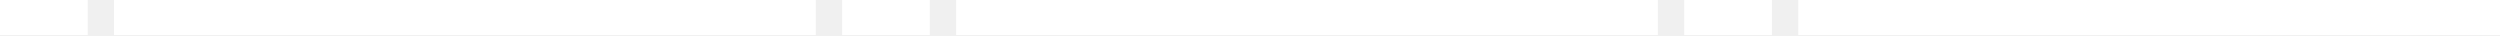
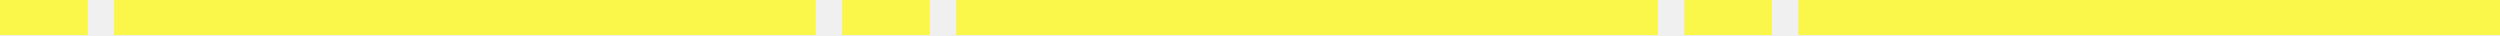
<svg xmlns="http://www.w3.org/2000/svg" width="285" height="4" viewBox="0 0 285 4" fill="none">
-   <line x1="13" y1="2" x2="93" y2="2" stroke="white" stroke-width="4" />
-   <line x1="109" y1="2" x2="189" y2="2" stroke="white" stroke-width="4" />
-   <line x1="205" y1="2" x2="285" y2="2" stroke="white" stroke-width="4" />
-   <line y1="2" x2="10" y2="2" stroke="white" stroke-width="4" />
-   <line x1="96" y1="2" x2="106" y2="2" stroke="white" stroke-width="4" />
-   <line x1="192" y1="2" x2="202" y2="2" stroke="white" stroke-width="4" />
+   <line x1="13" y1="2" x2="93" y2="2" stroke="#FFFB00" stroke-opacity="0.69" stroke-width="4" />
+   <line x1="109" y1="2" x2="189" y2="2" stroke="#FFFB00" stroke-opacity="0.69" stroke-width="4" />
+   <line x1="205" y1="2" x2="285" y2="2" stroke="#FFFB00" stroke-opacity="0.69" stroke-width="4" />
+   <line y1="2" x2="10" y2="2" stroke="#FFFB00" stroke-opacity="0.69" stroke-width="4" />
+   <line x1="96" y1="2" x2="106" y2="2" stroke="#FFFB00" stroke-opacity="0.69" stroke-width="4" />
+   <line x1="192" y1="2" x2="202" y2="2" stroke="#FFFB00" stroke-opacity="0.69" stroke-width="4" />
</svg>
